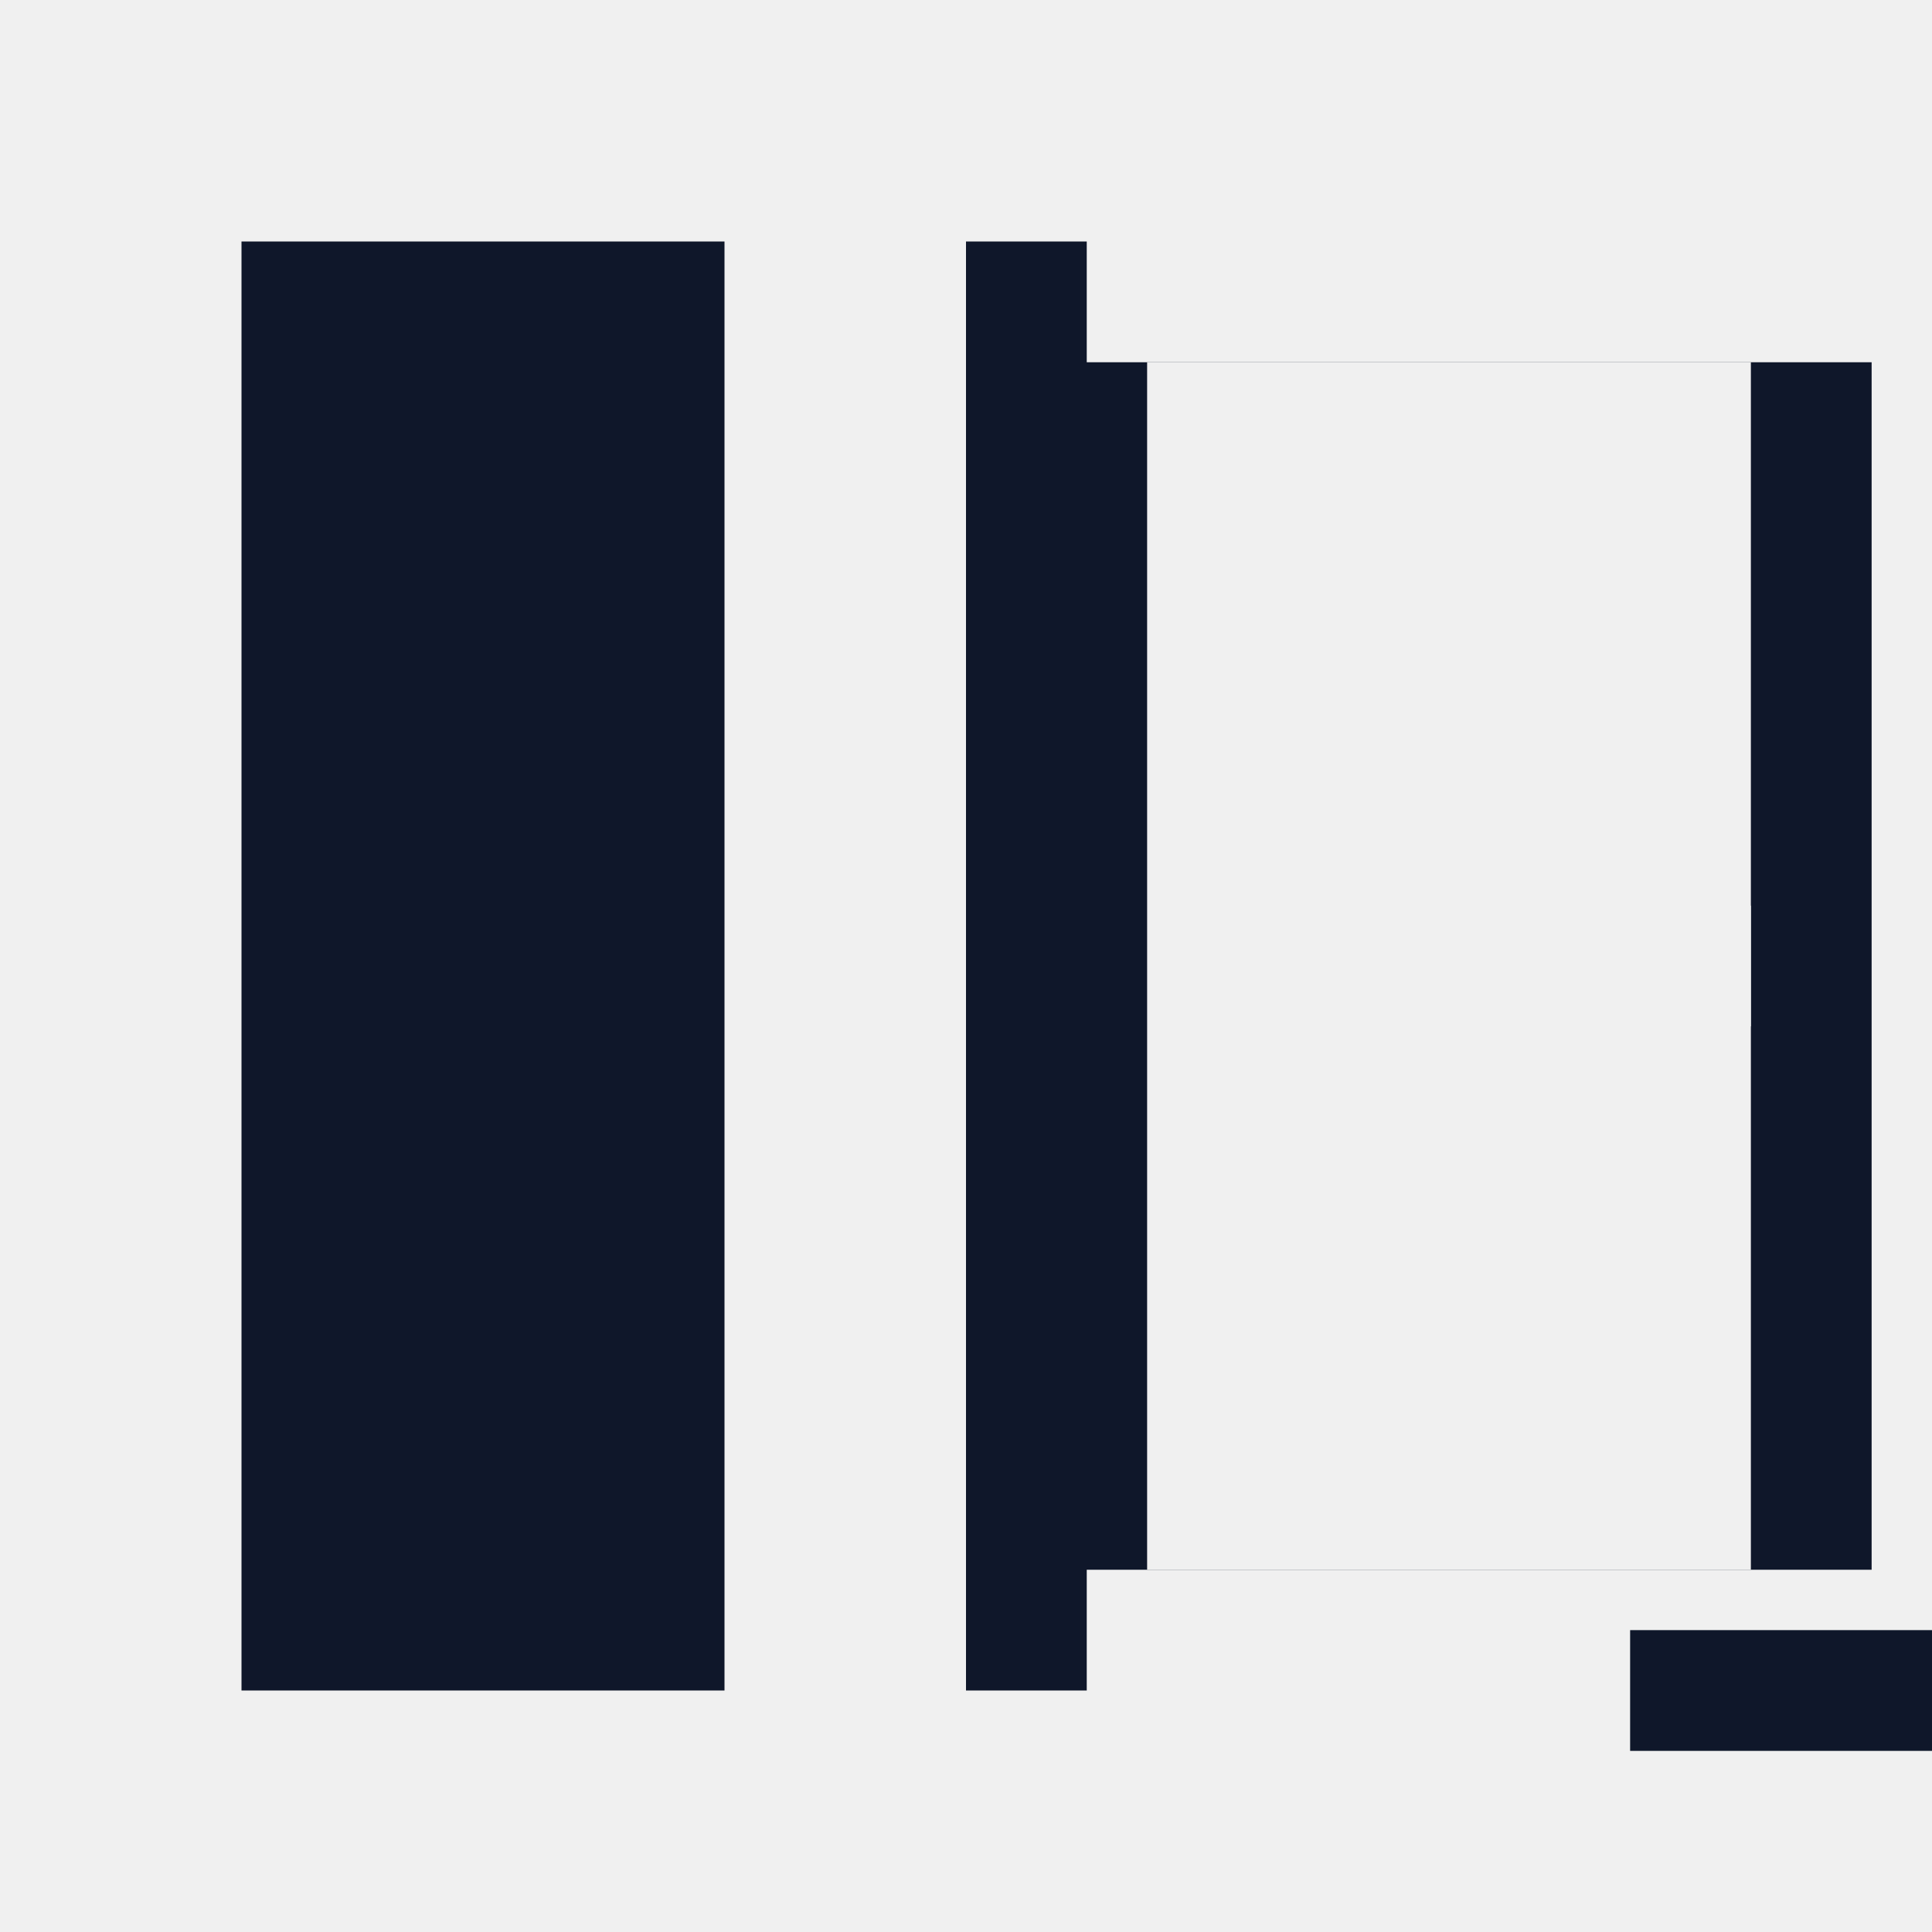
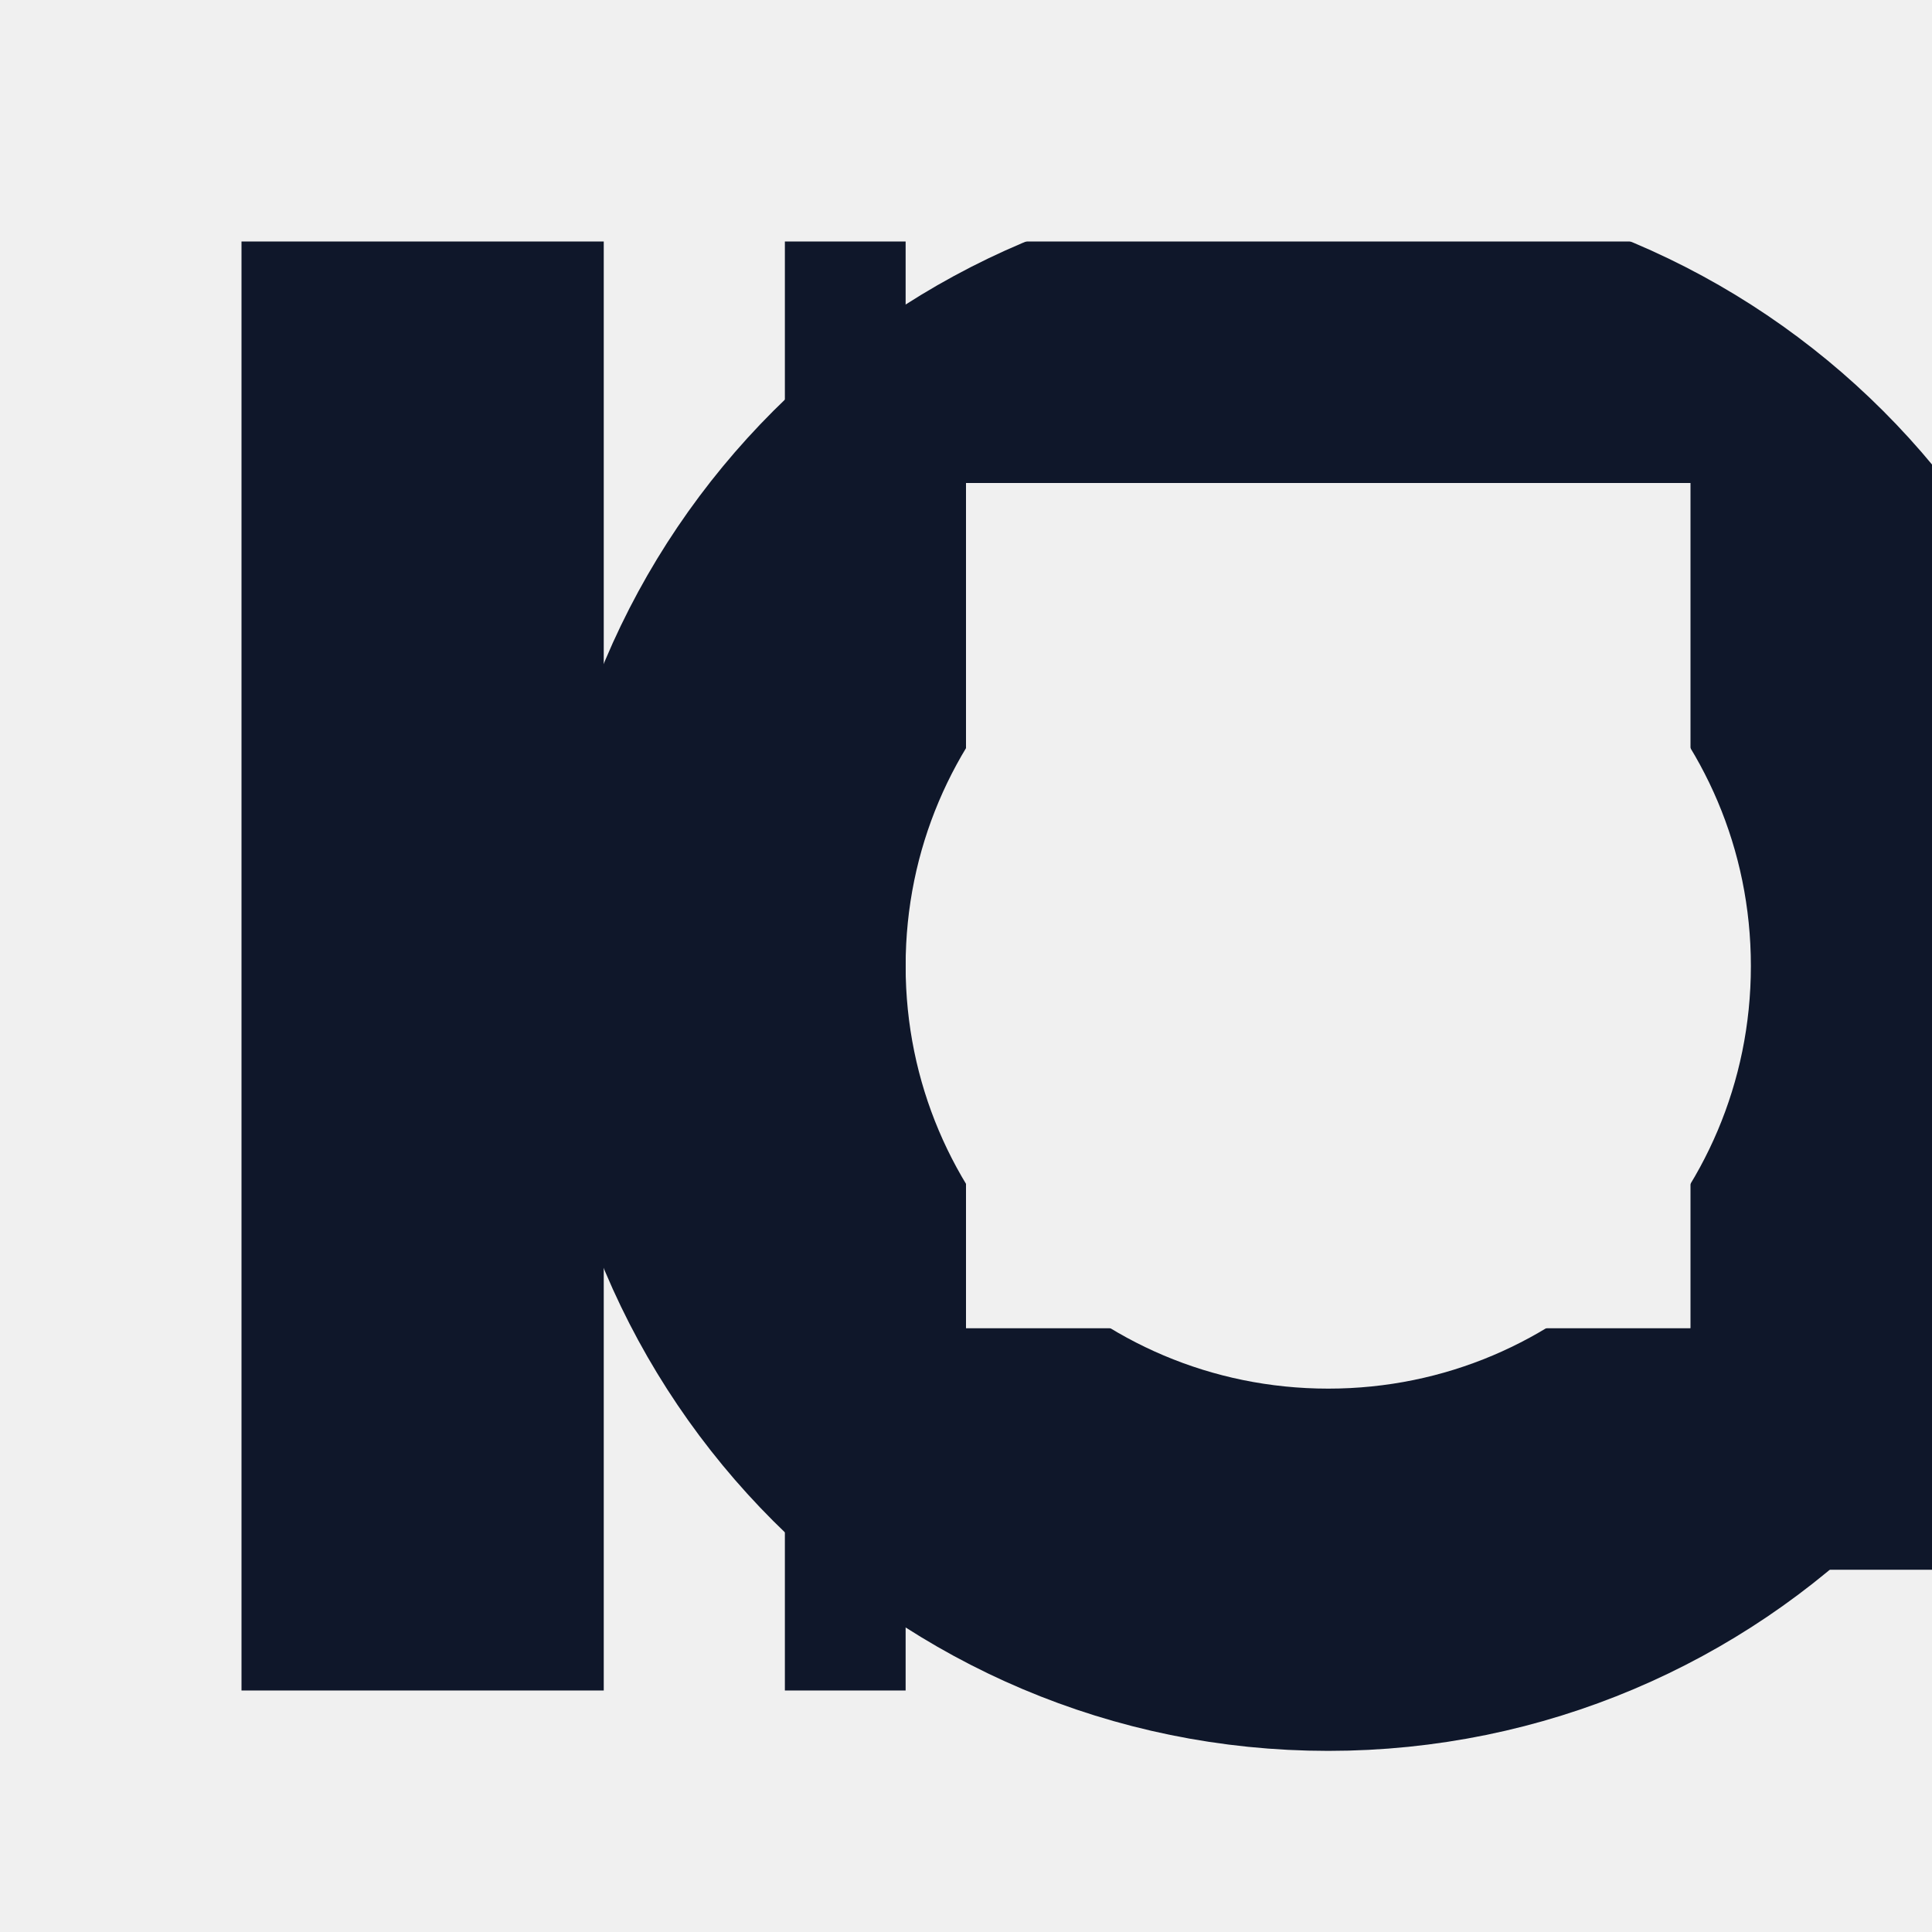
<svg xmlns="http://www.w3.org/2000/svg" width="32" height="32" viewBox="0 0 32 32" role="img" aria-label="IQ monogram icon small">
  <defs>
-     <mask id="iq-mask-32">
-       <rect x="0" y="0" width="32" height="32" fill="#fff" />
-       <rect x="15" y="2" width="10" height="20" fill="black" />
-       <rect x="21" y="11" width="4" height="2" fill="black" />
+     <mask id="iq-open-32" maskUnits="userSpaceOnUse">
+       <rect x="0" y="0" width="32" height="32" fill="white" />
+       <rect x="12" y="4" width="12" height="14" fill="black" />
+       <rect x="18" y="13" width="4" height="3" fill="black" />
    </mask>
  </defs>
  <g transform="translate(4,4)">
-     <rect x="0" y="0" width="8" height="24" fill="#0F172A" />
-     <rect x="12" y="0" width="2" height="24" fill="#0F172A" />
-     <rect x="13" y="2" width="14" height="20" fill="#0F172A" mask="url(#iq-mask-32)" />
-     <rect x="23" y="23" width="6" height="2" fill="#0F172A" />
+     <rect x="0" y="0" width="6" height="24" fill="#0F172A" />
+     <rect x="9" y="0" width="2" height="24" fill="#0F172A" />
+     <circle cx="18" cy="12" r="10" fill="none" stroke="#0F172A" stroke-width="6" mask="url(#iq-open-32)" />
+     <rect x="24" y="18" width="6" height="4" fill="#0F172A" />
  </g>
</svg>
